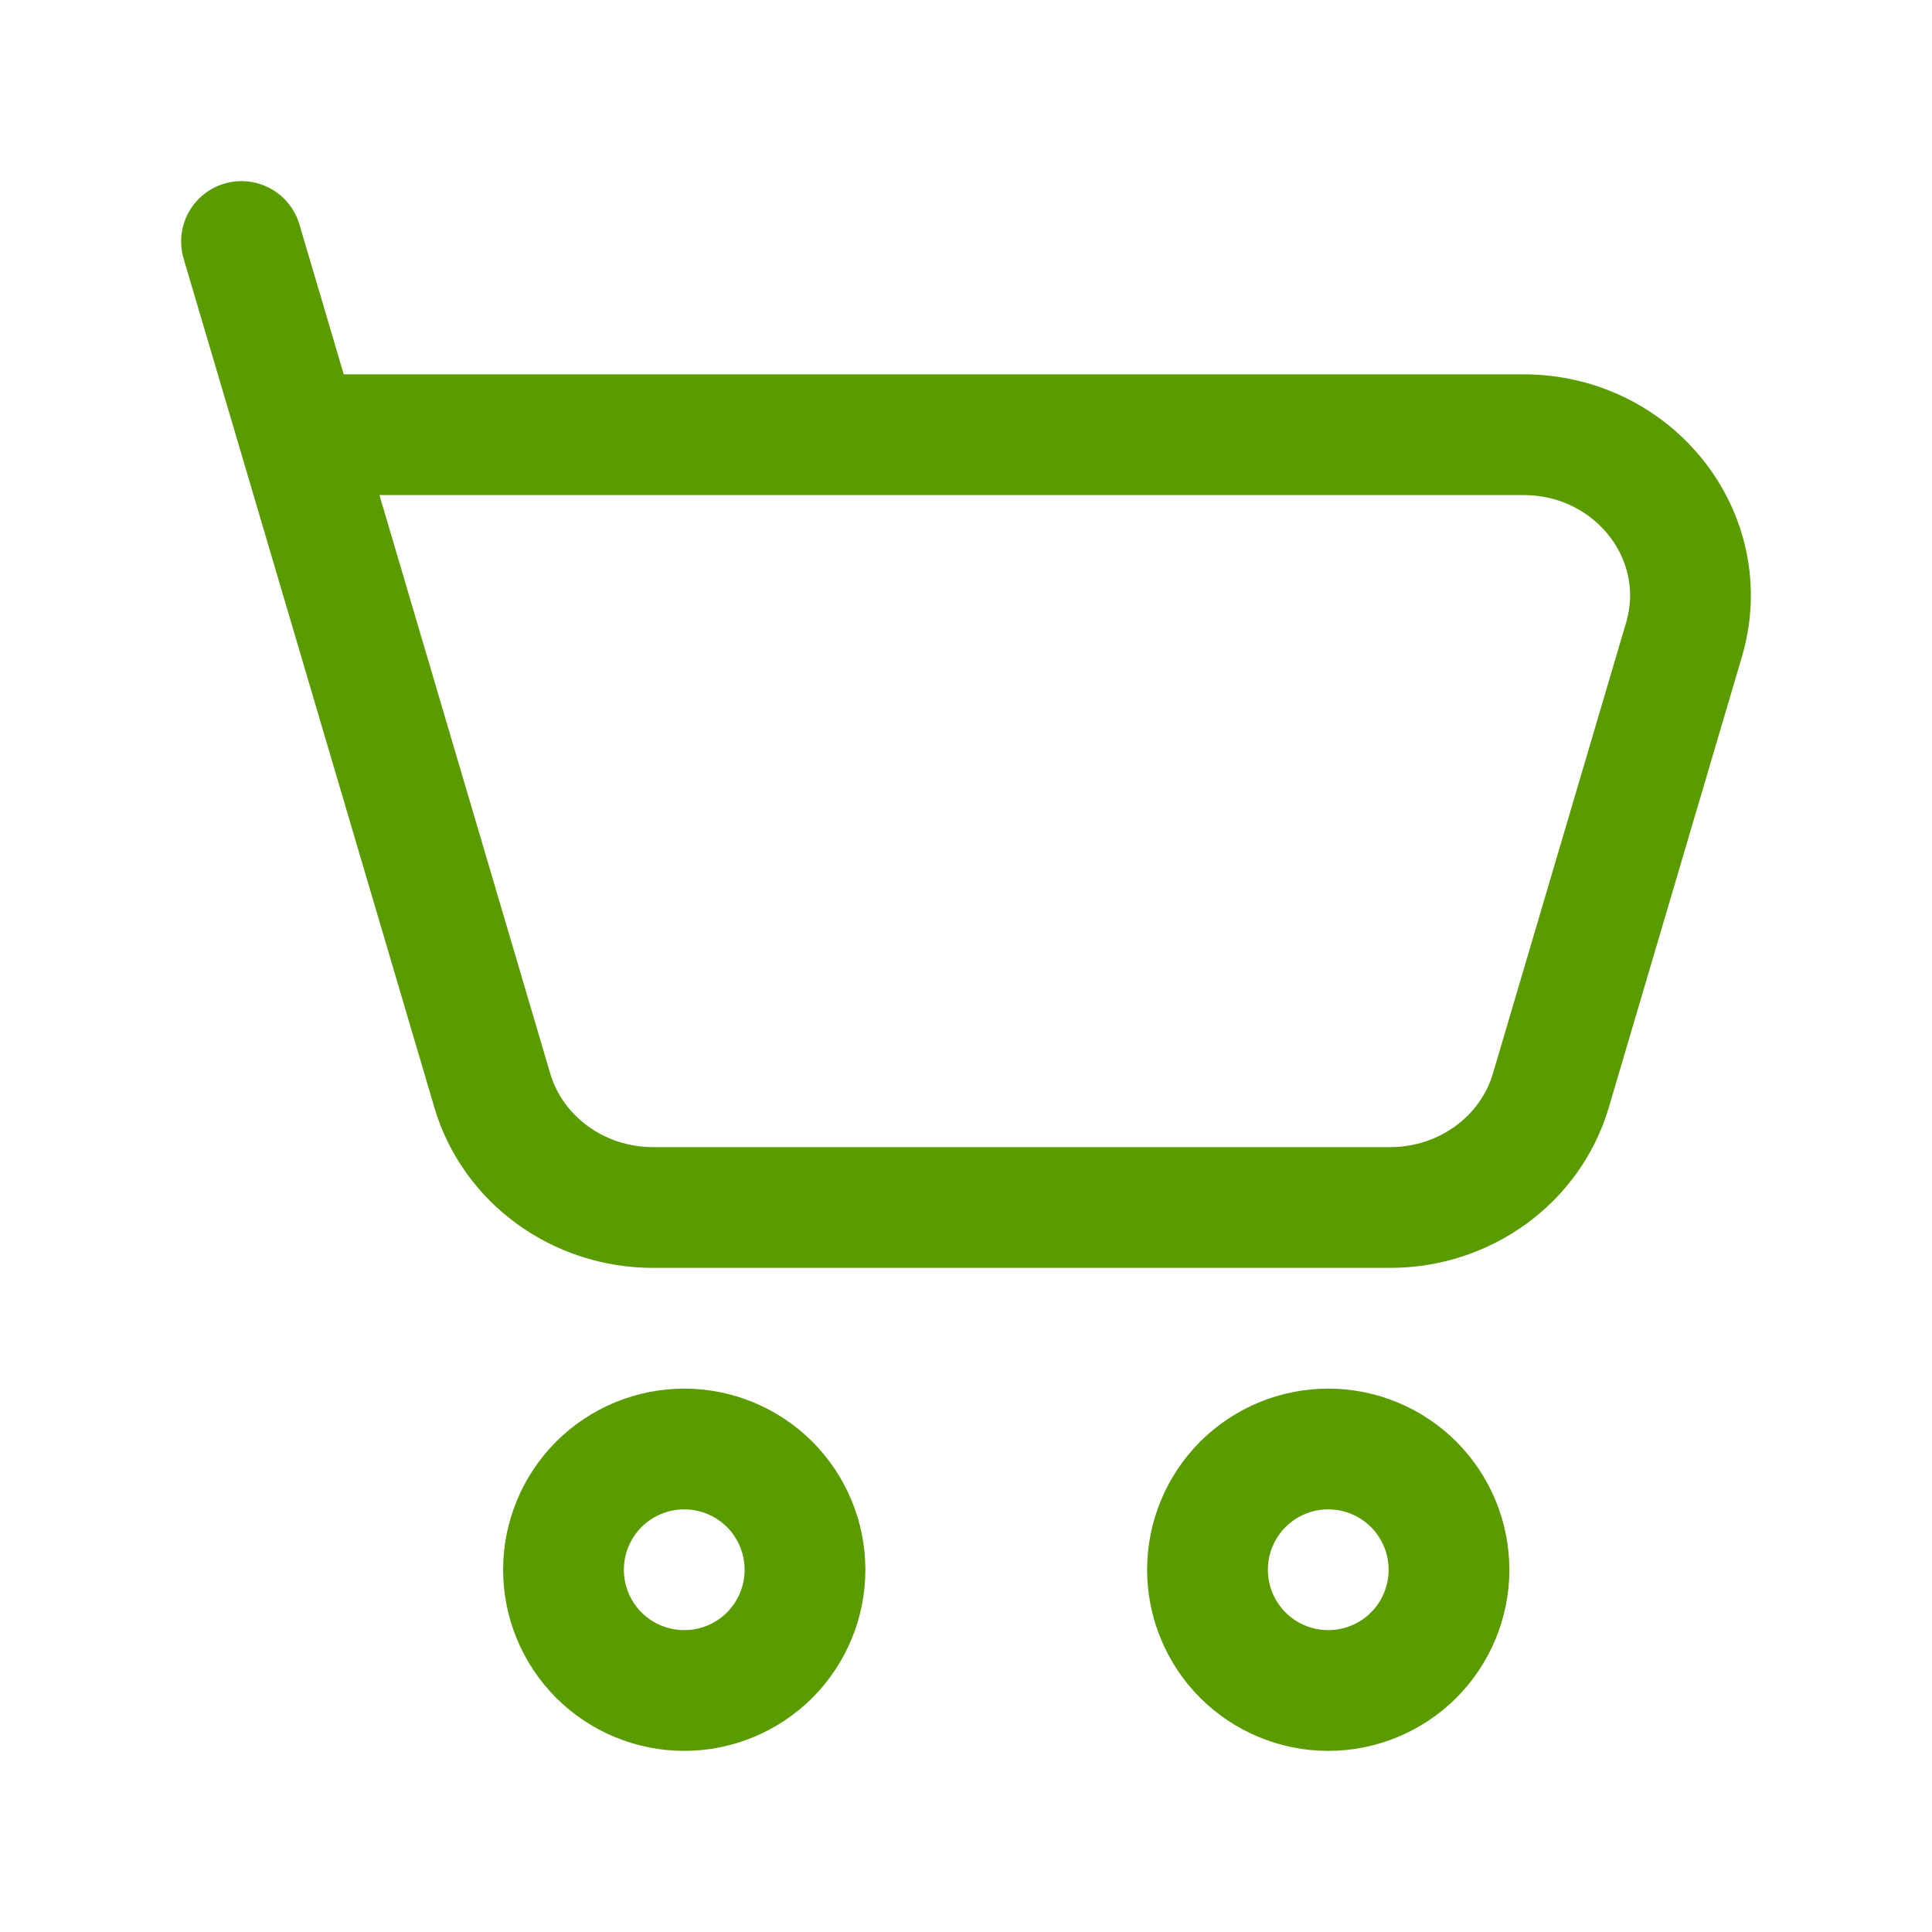
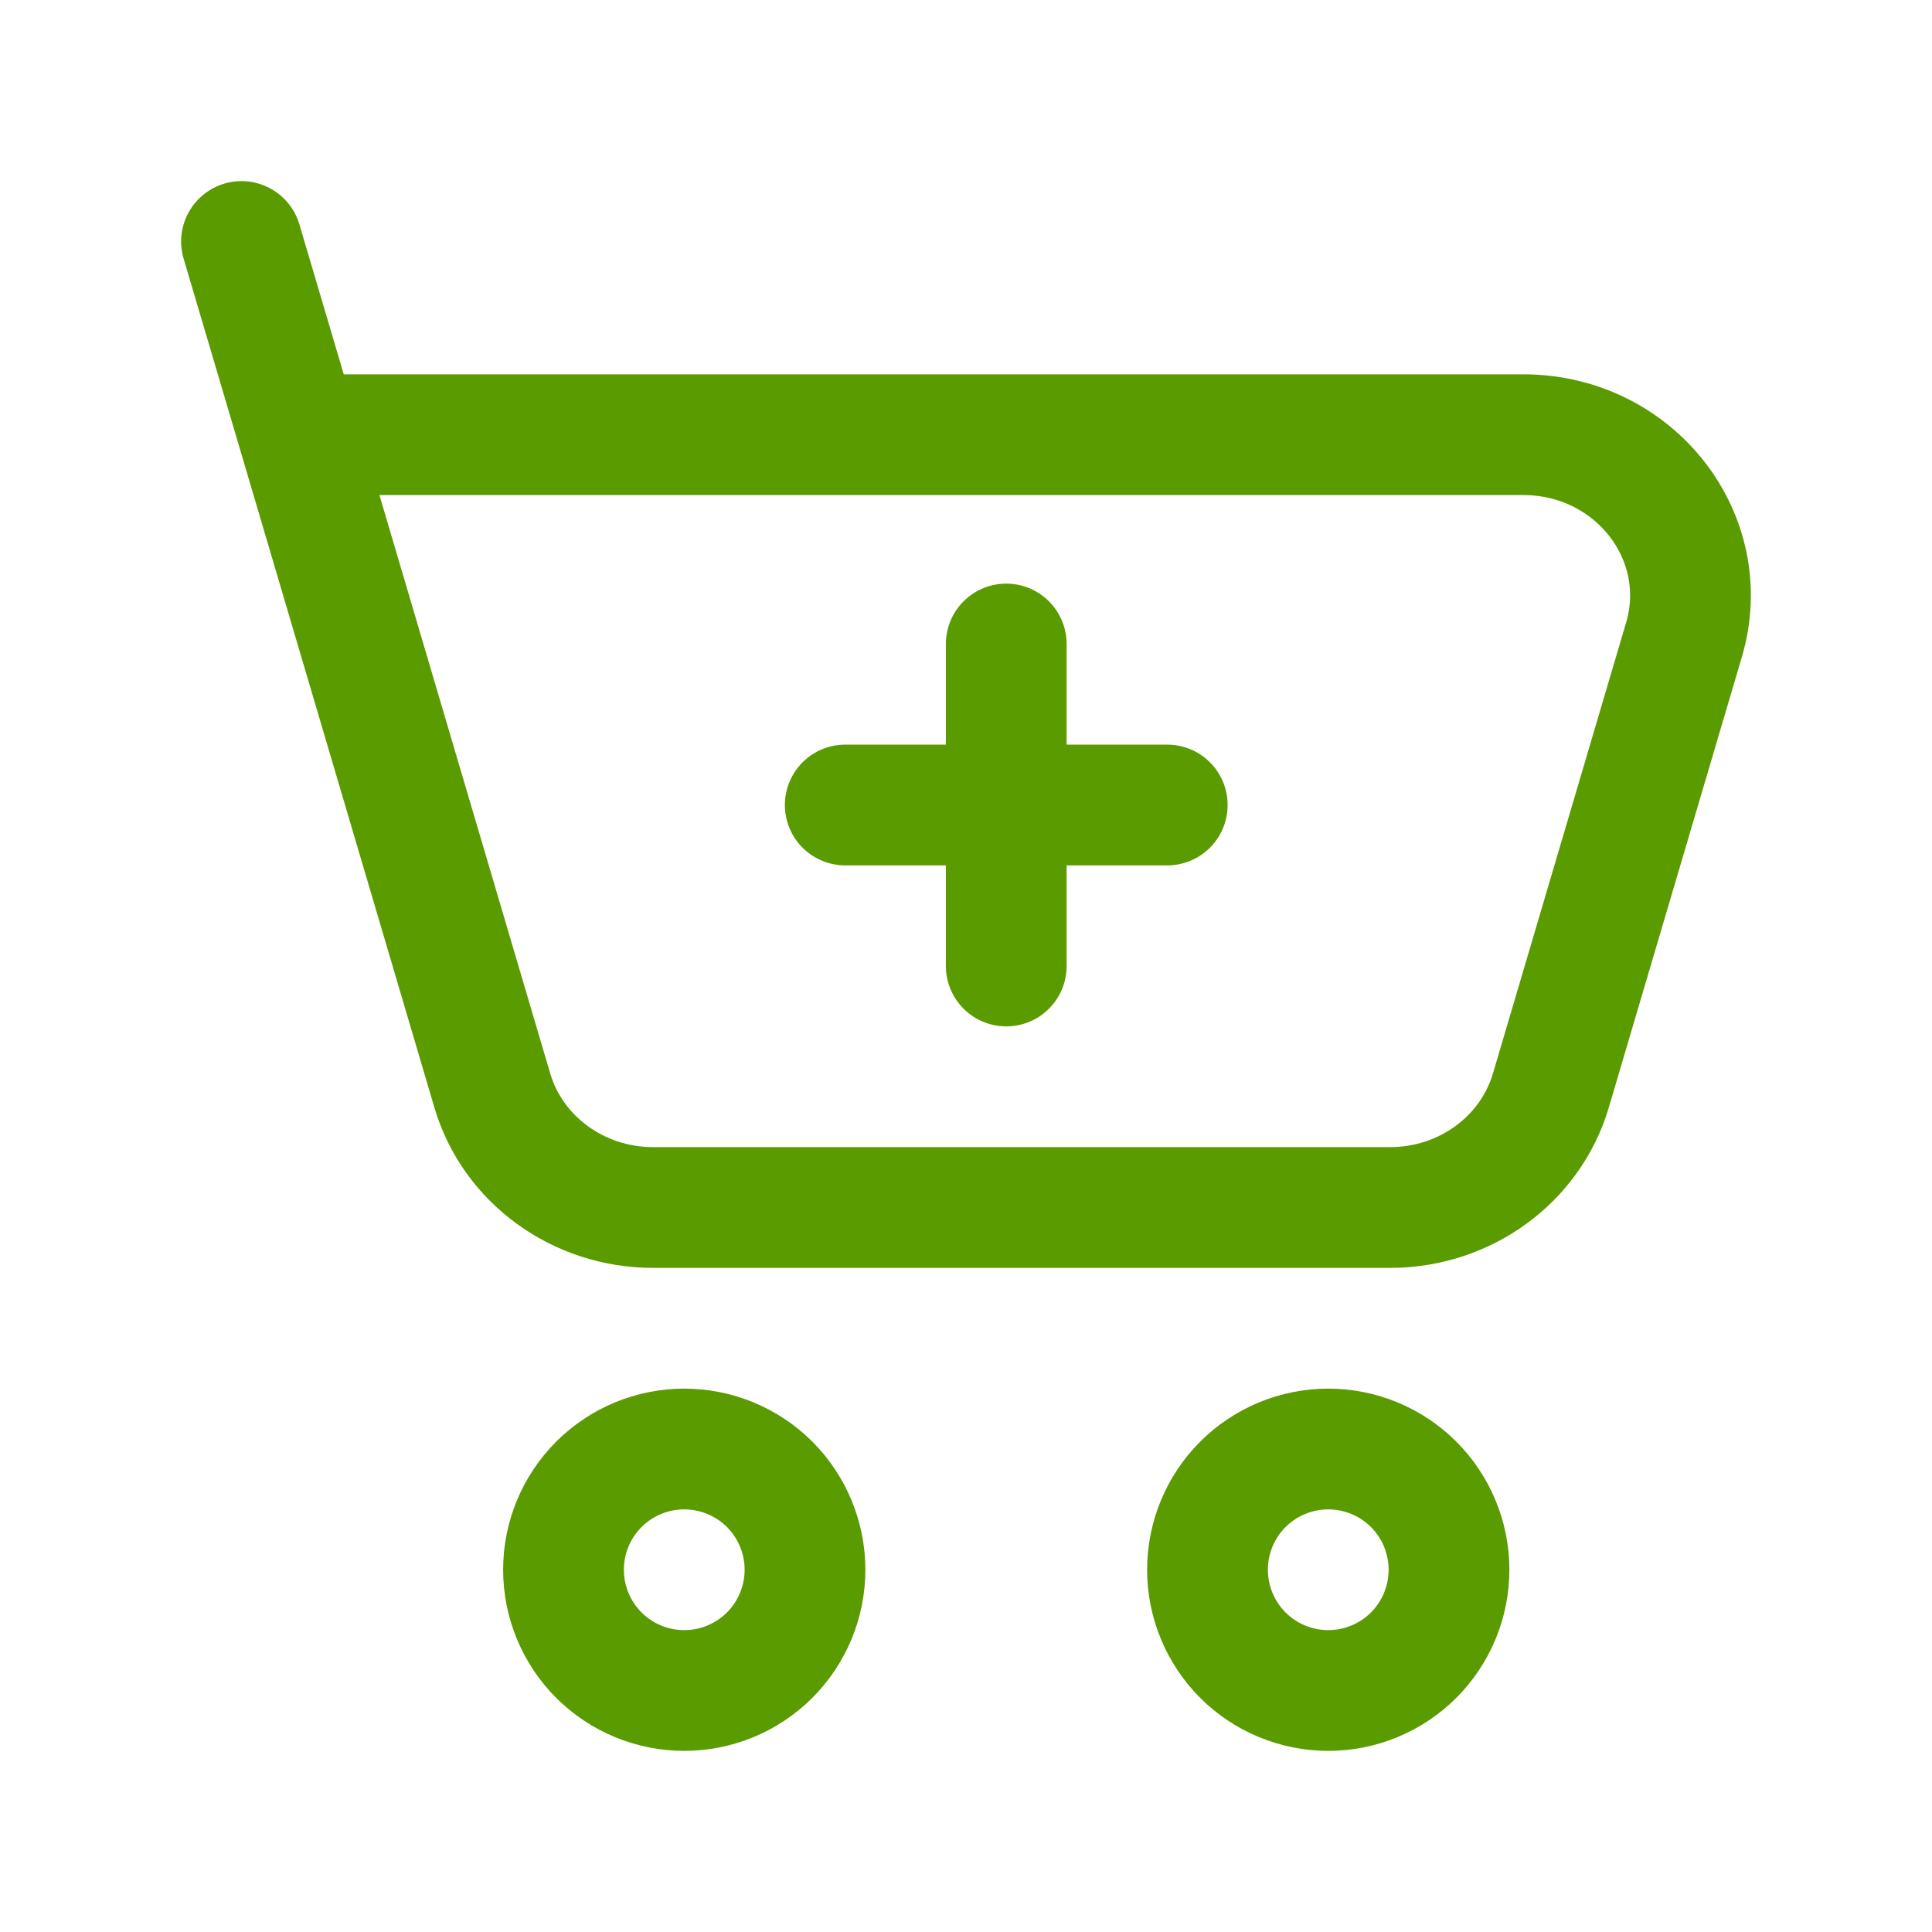
<svg xmlns="http://www.w3.org/2000/svg" preserveAspectRatio="none" overflow="visible" style="display: block;" width="24" height="24" viewBox="0 0 24 24" fill="none">
  <g id="Component 13">
    <path id="Vector" d="M3.71 5.4H18.924C20.302 5.4 21.297 6.67 20.919 7.948L19.265 13.548C19.01 14.408 18.196 15 17.27 15H8.112C7.185 15 6.37 14.407 6.116 13.548L3.71 5.4ZM3.71 5.4L3 3M16.5 21C16.898 21 17.279 20.842 17.561 20.561C17.842 20.279 18 19.898 18 19.5C18 19.102 17.842 18.721 17.561 18.439C17.279 18.158 16.898 18 16.5 18C16.102 18 15.721 18.158 15.439 18.439C15.158 18.721 15 19.102 15 19.5C15 19.898 15.158 20.279 15.439 20.561C15.721 20.842 16.102 21 16.5 21ZM8.5 21C8.898 21 9.279 20.842 9.561 20.561C9.842 20.279 10 19.898 10 19.5C10 19.102 9.842 18.721 9.561 18.439C9.279 18.158 8.898 18 8.5 18C8.102 18 7.721 18.158 7.439 18.439C7.158 18.721 7 19.102 7 19.5C7 19.898 7.158 20.279 7.439 20.561C7.721 20.842 8.102 21 8.5 21Z" stroke="#5A9B00" stroke-width="1.5" stroke-linecap="round" stroke-linejoin="round" />
+     <path id="sq-plus" d="M10.50 10.00H14.50M12.50 8.00V12.00" stroke="#5A9B00" stroke-width="1.5" stroke-linecap="round" stroke-linejoin="round" />
  </g>
</svg>
